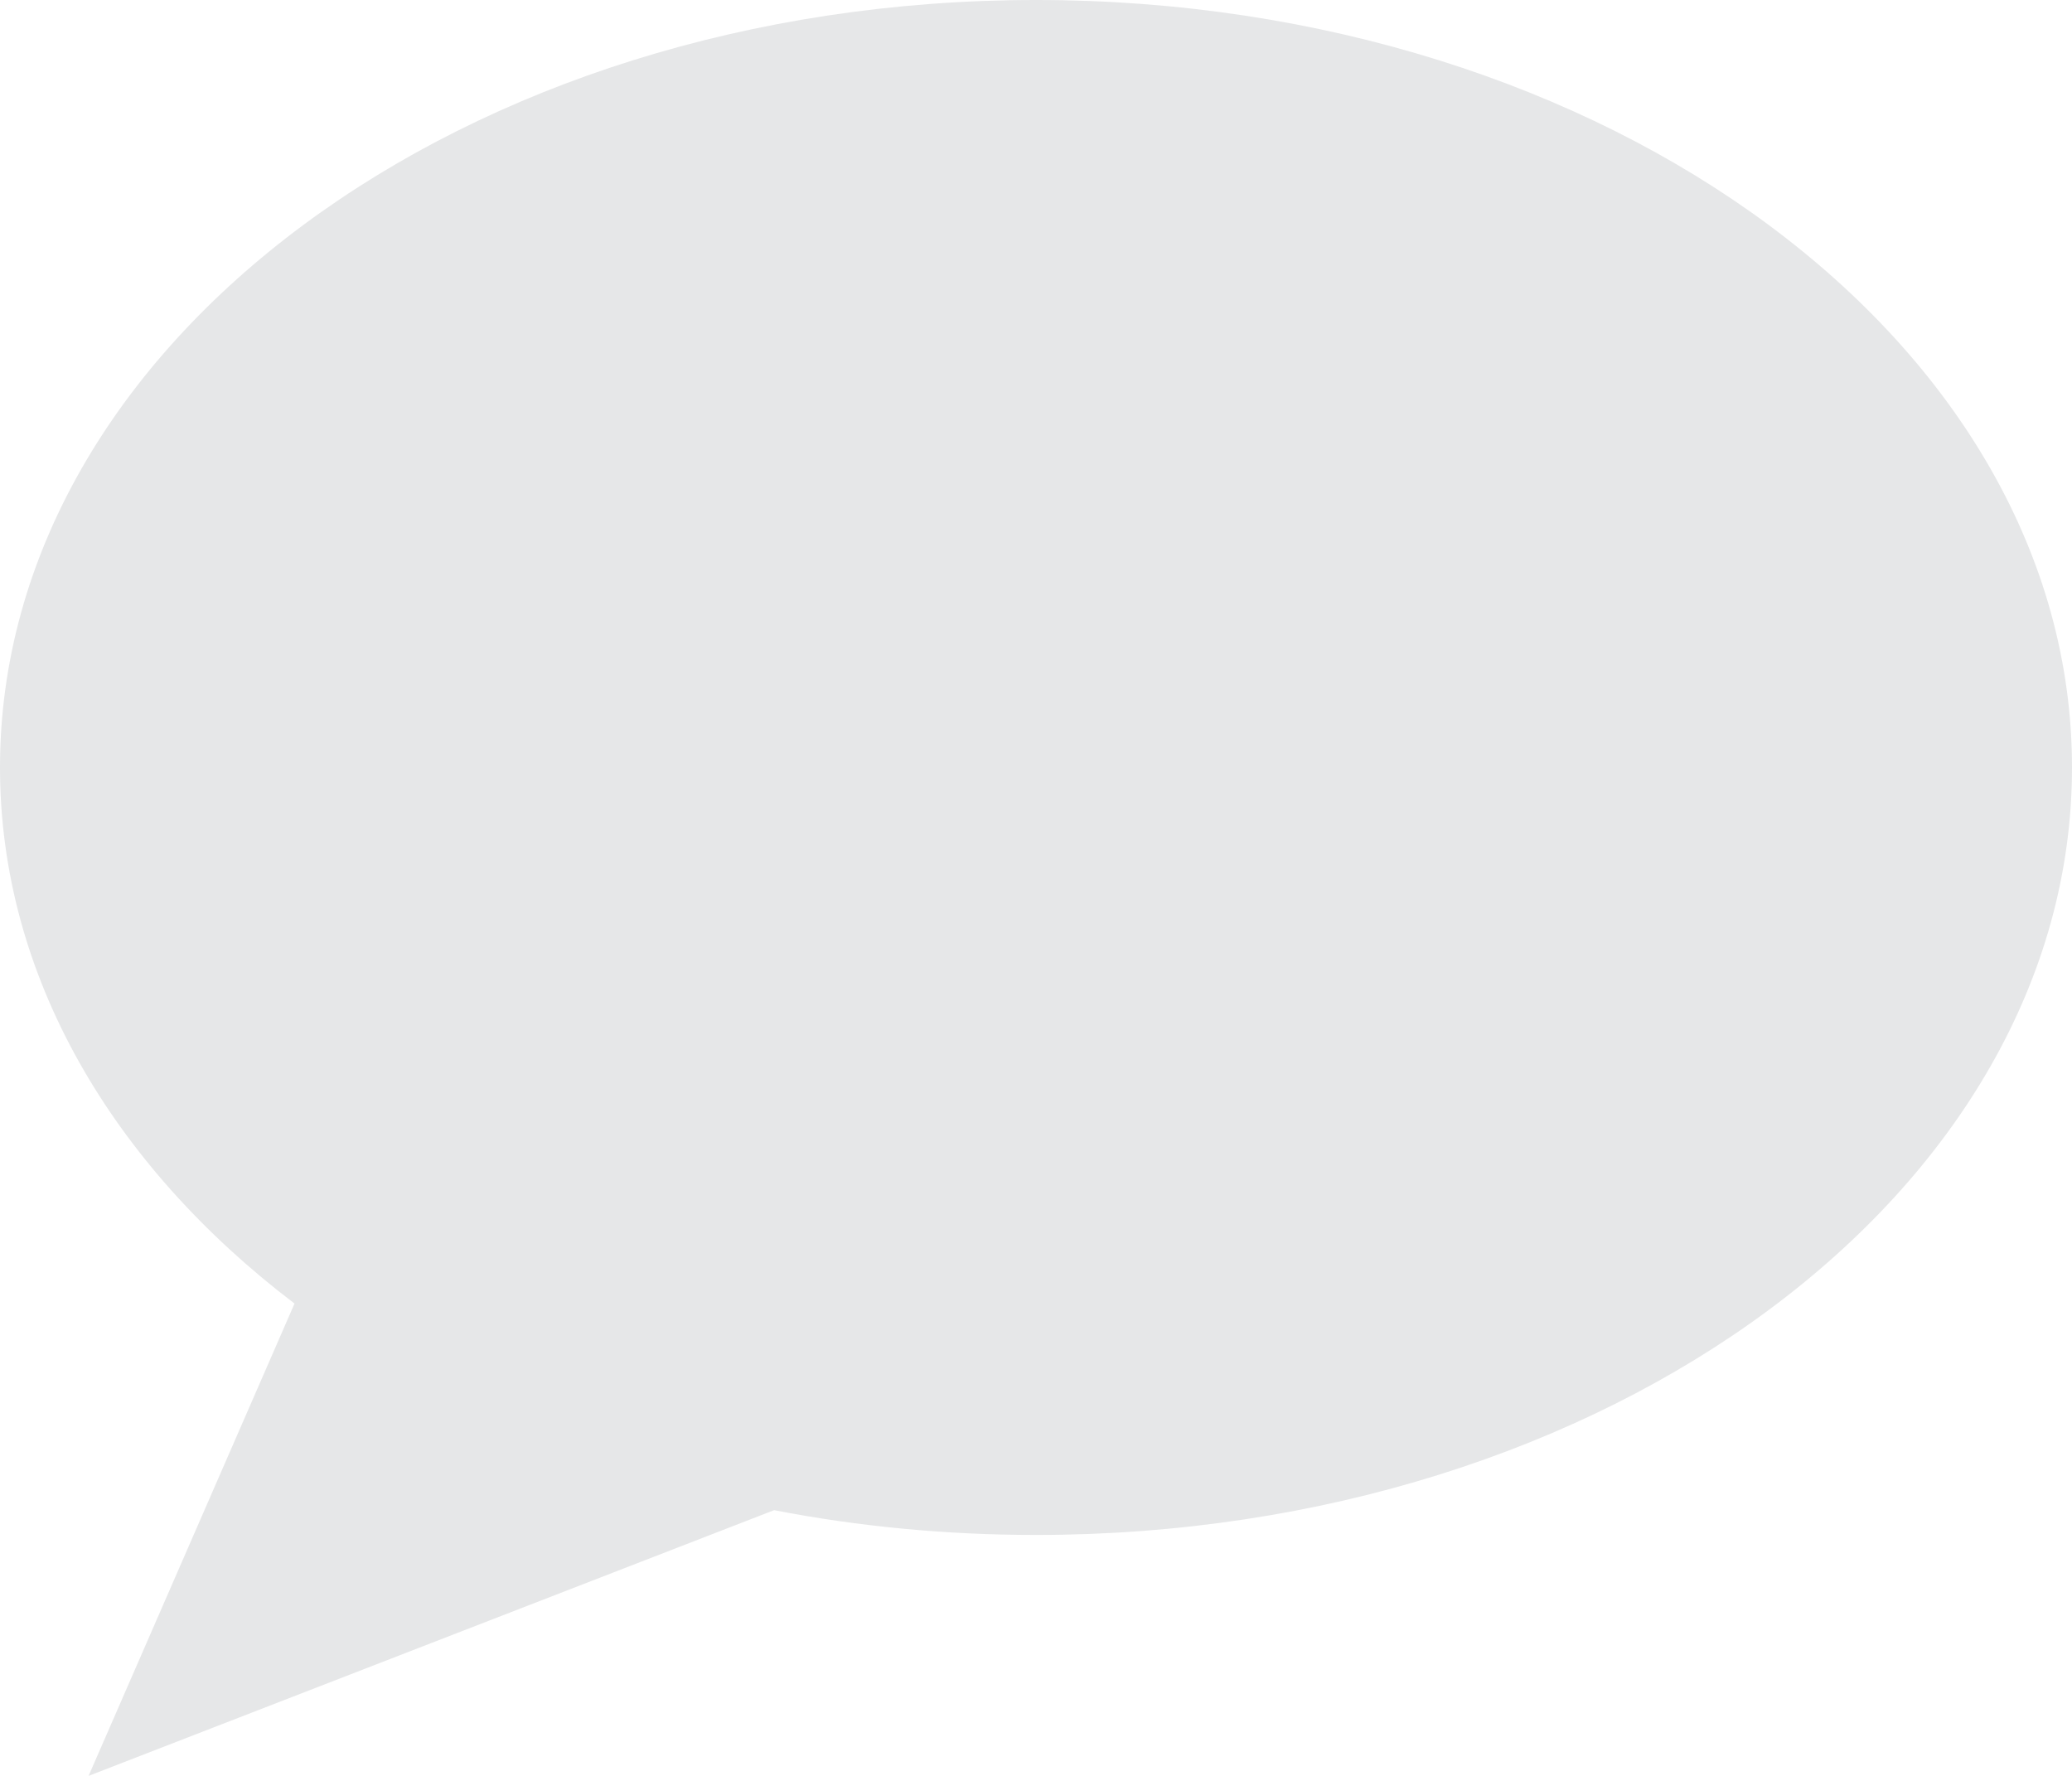
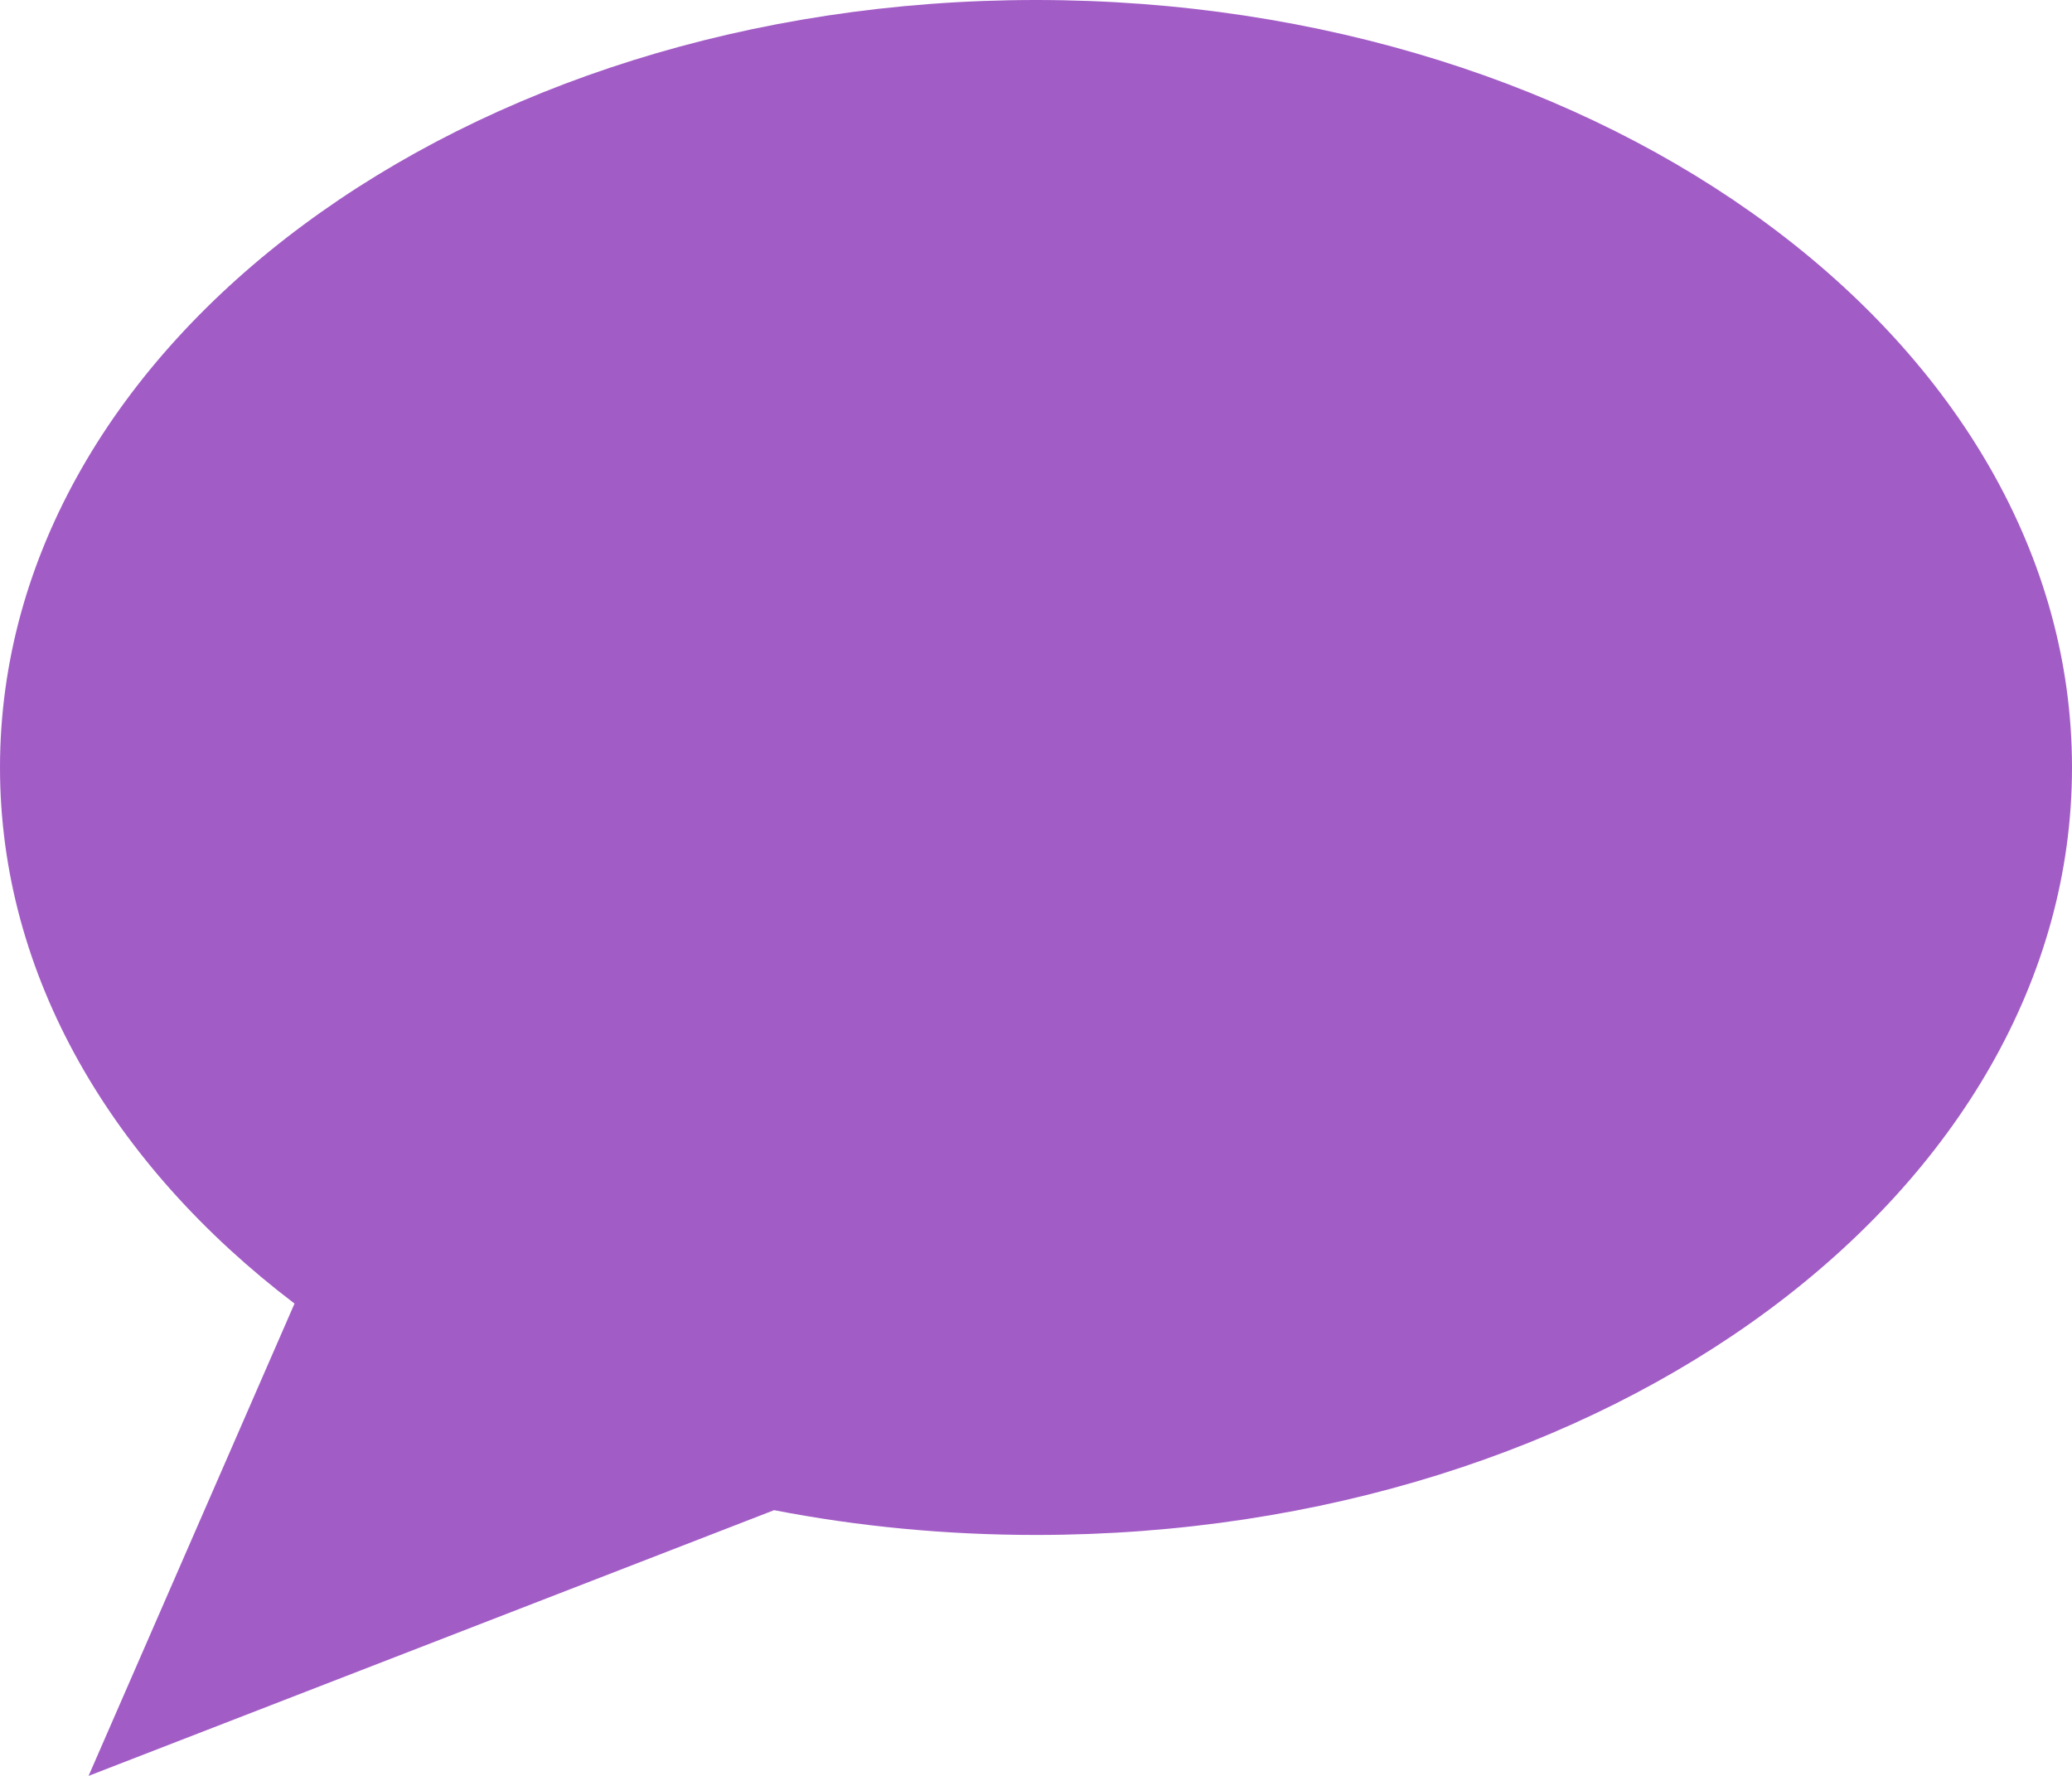
<svg xmlns="http://www.w3.org/2000/svg" width="28" height="24" viewBox="0 0 28 24" enable-background="new 0 0 28 24">
-   <path fill="#e6e7e8" d="M28,10.372c0,5.728-6.271,10.372-14,10.372c-1.218,0-2.406-0.115-3.539-0.335L1.197,24l2.783-6.383  C1.52,15.747,0,13.191,0,10.372C0,4.645,6.271,0,14,0S28,4.645,28,10.372z" />
+   <path fill="#a25cc6" d="M28,10.372c0,5.728-6.271,10.372-14,10.372c-1.218,0-2.406-0.115-3.539-0.335L1.197,24l2.783-6.383  C1.52,15.747,0,13.191,0,10.372C0,4.645,6.271,0,14,0S28,4.645,28,10.372z" />
</svg>
